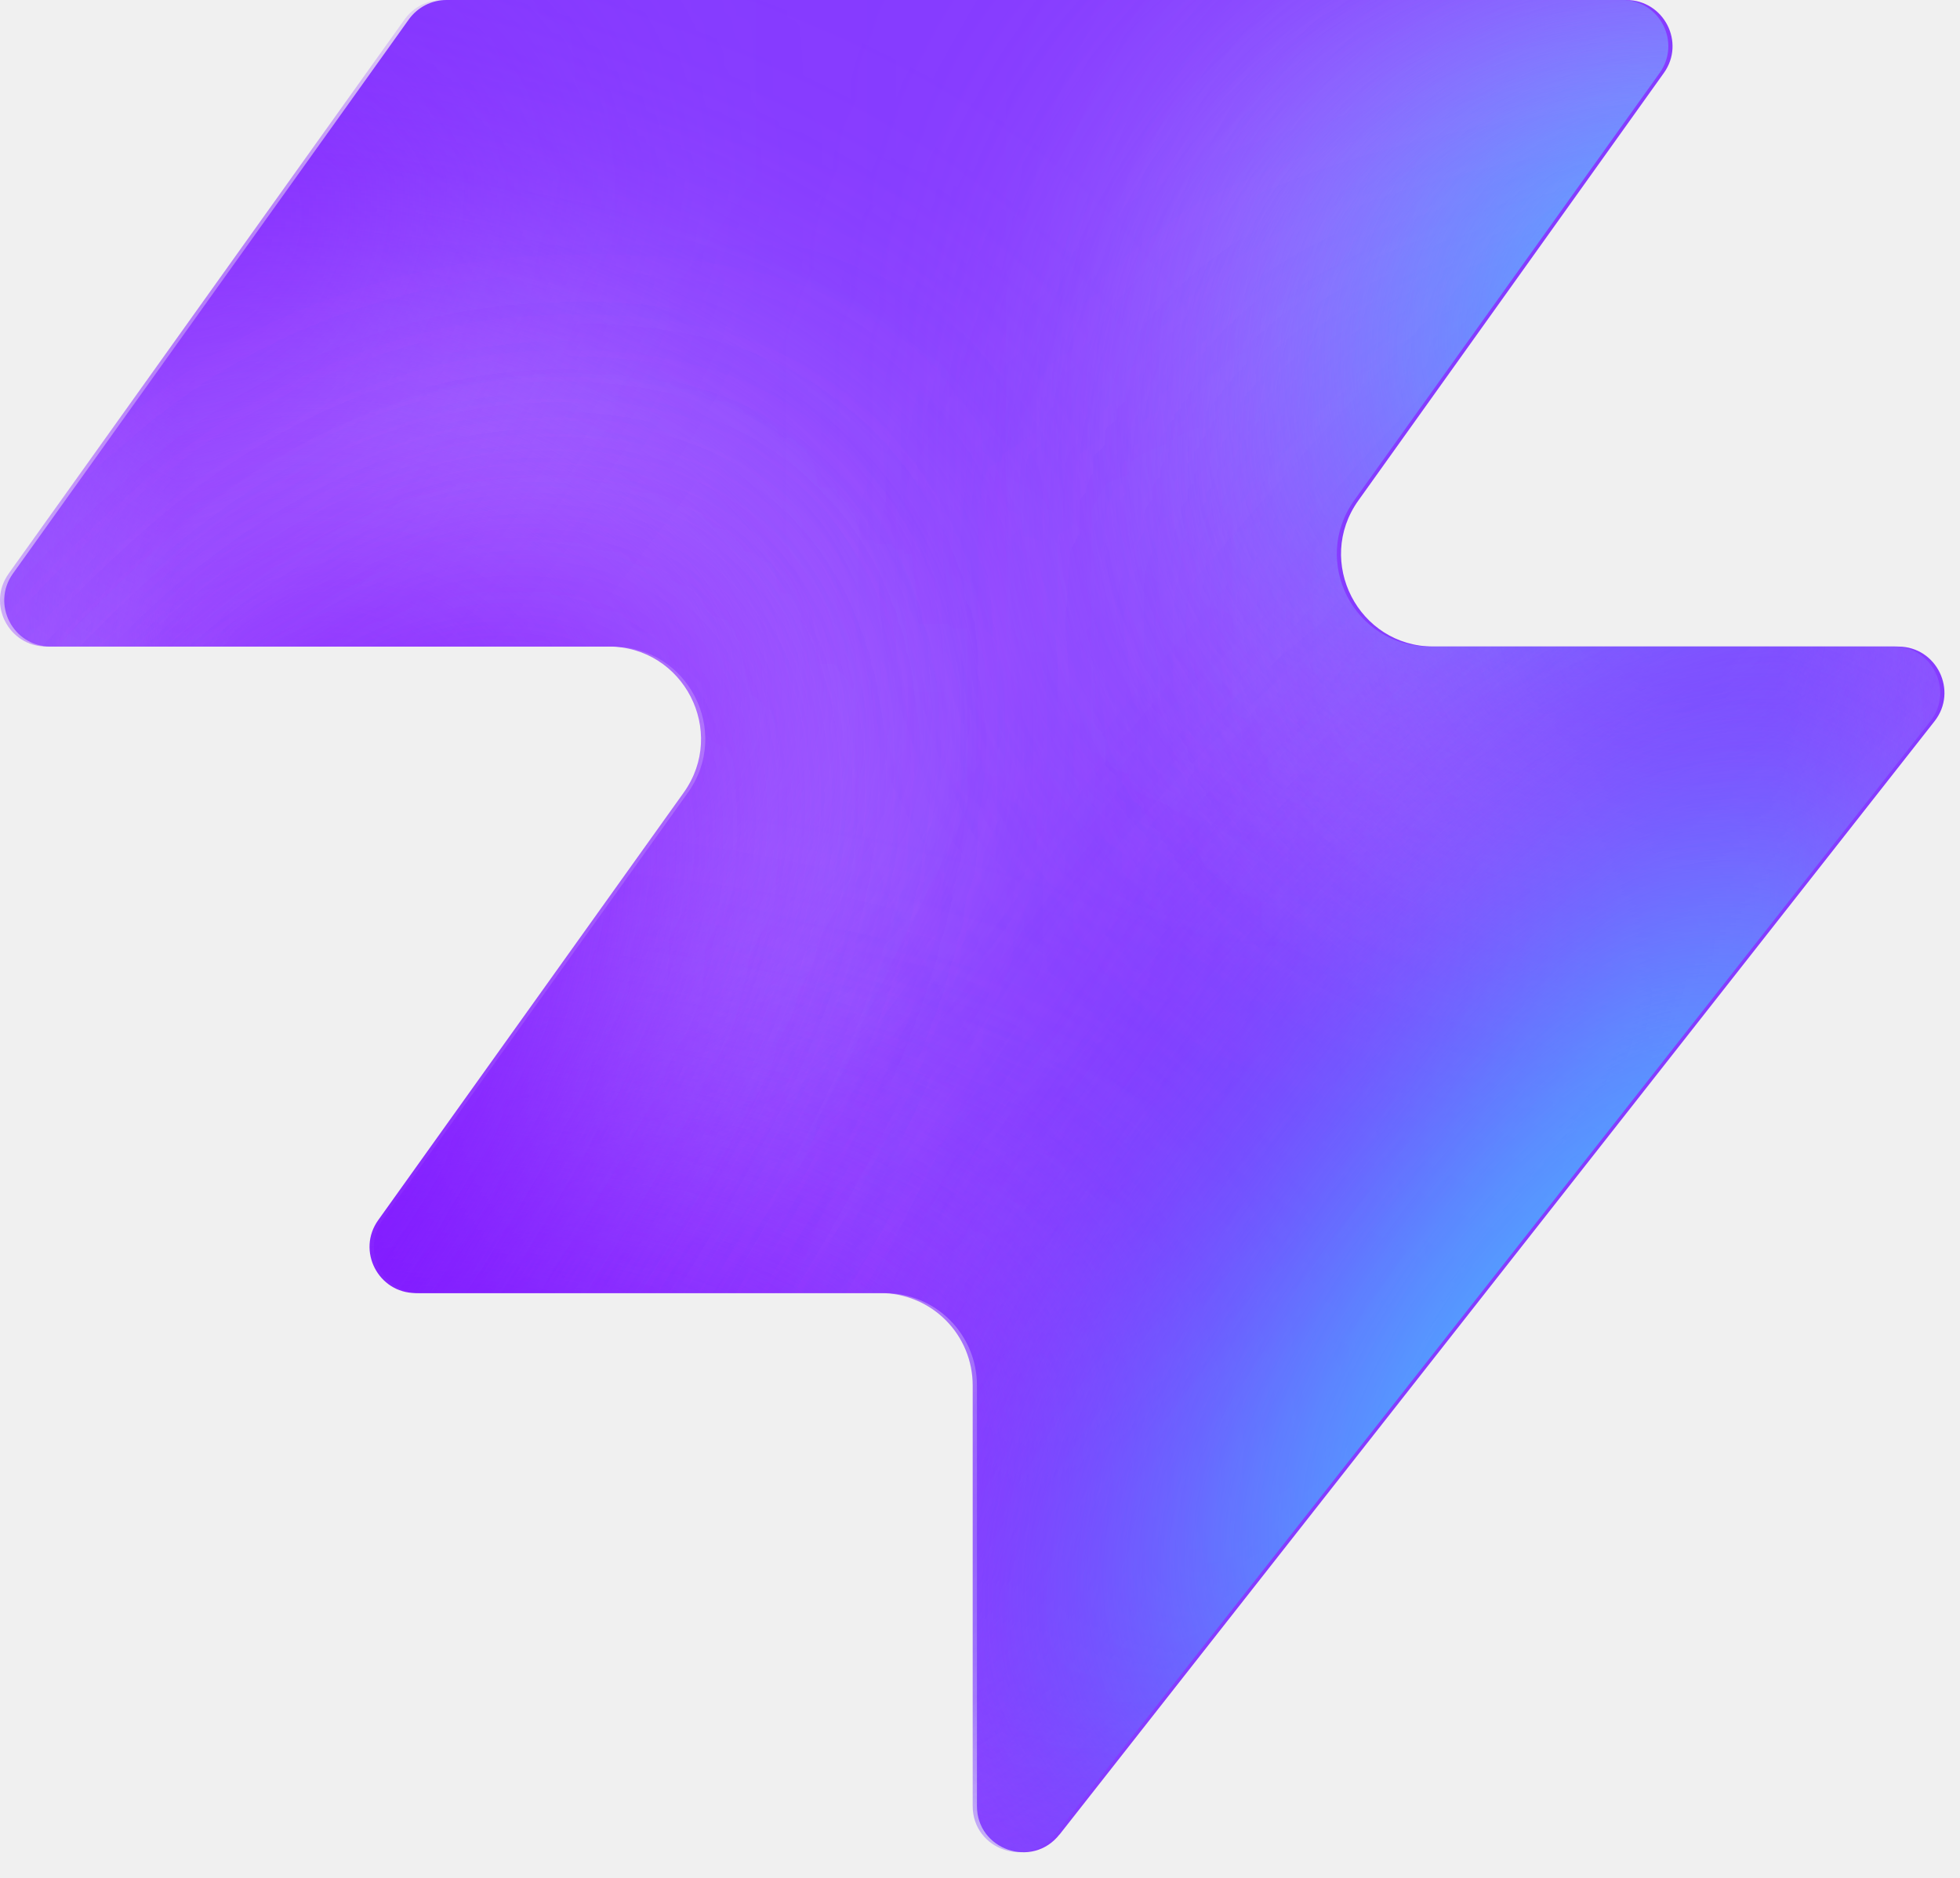
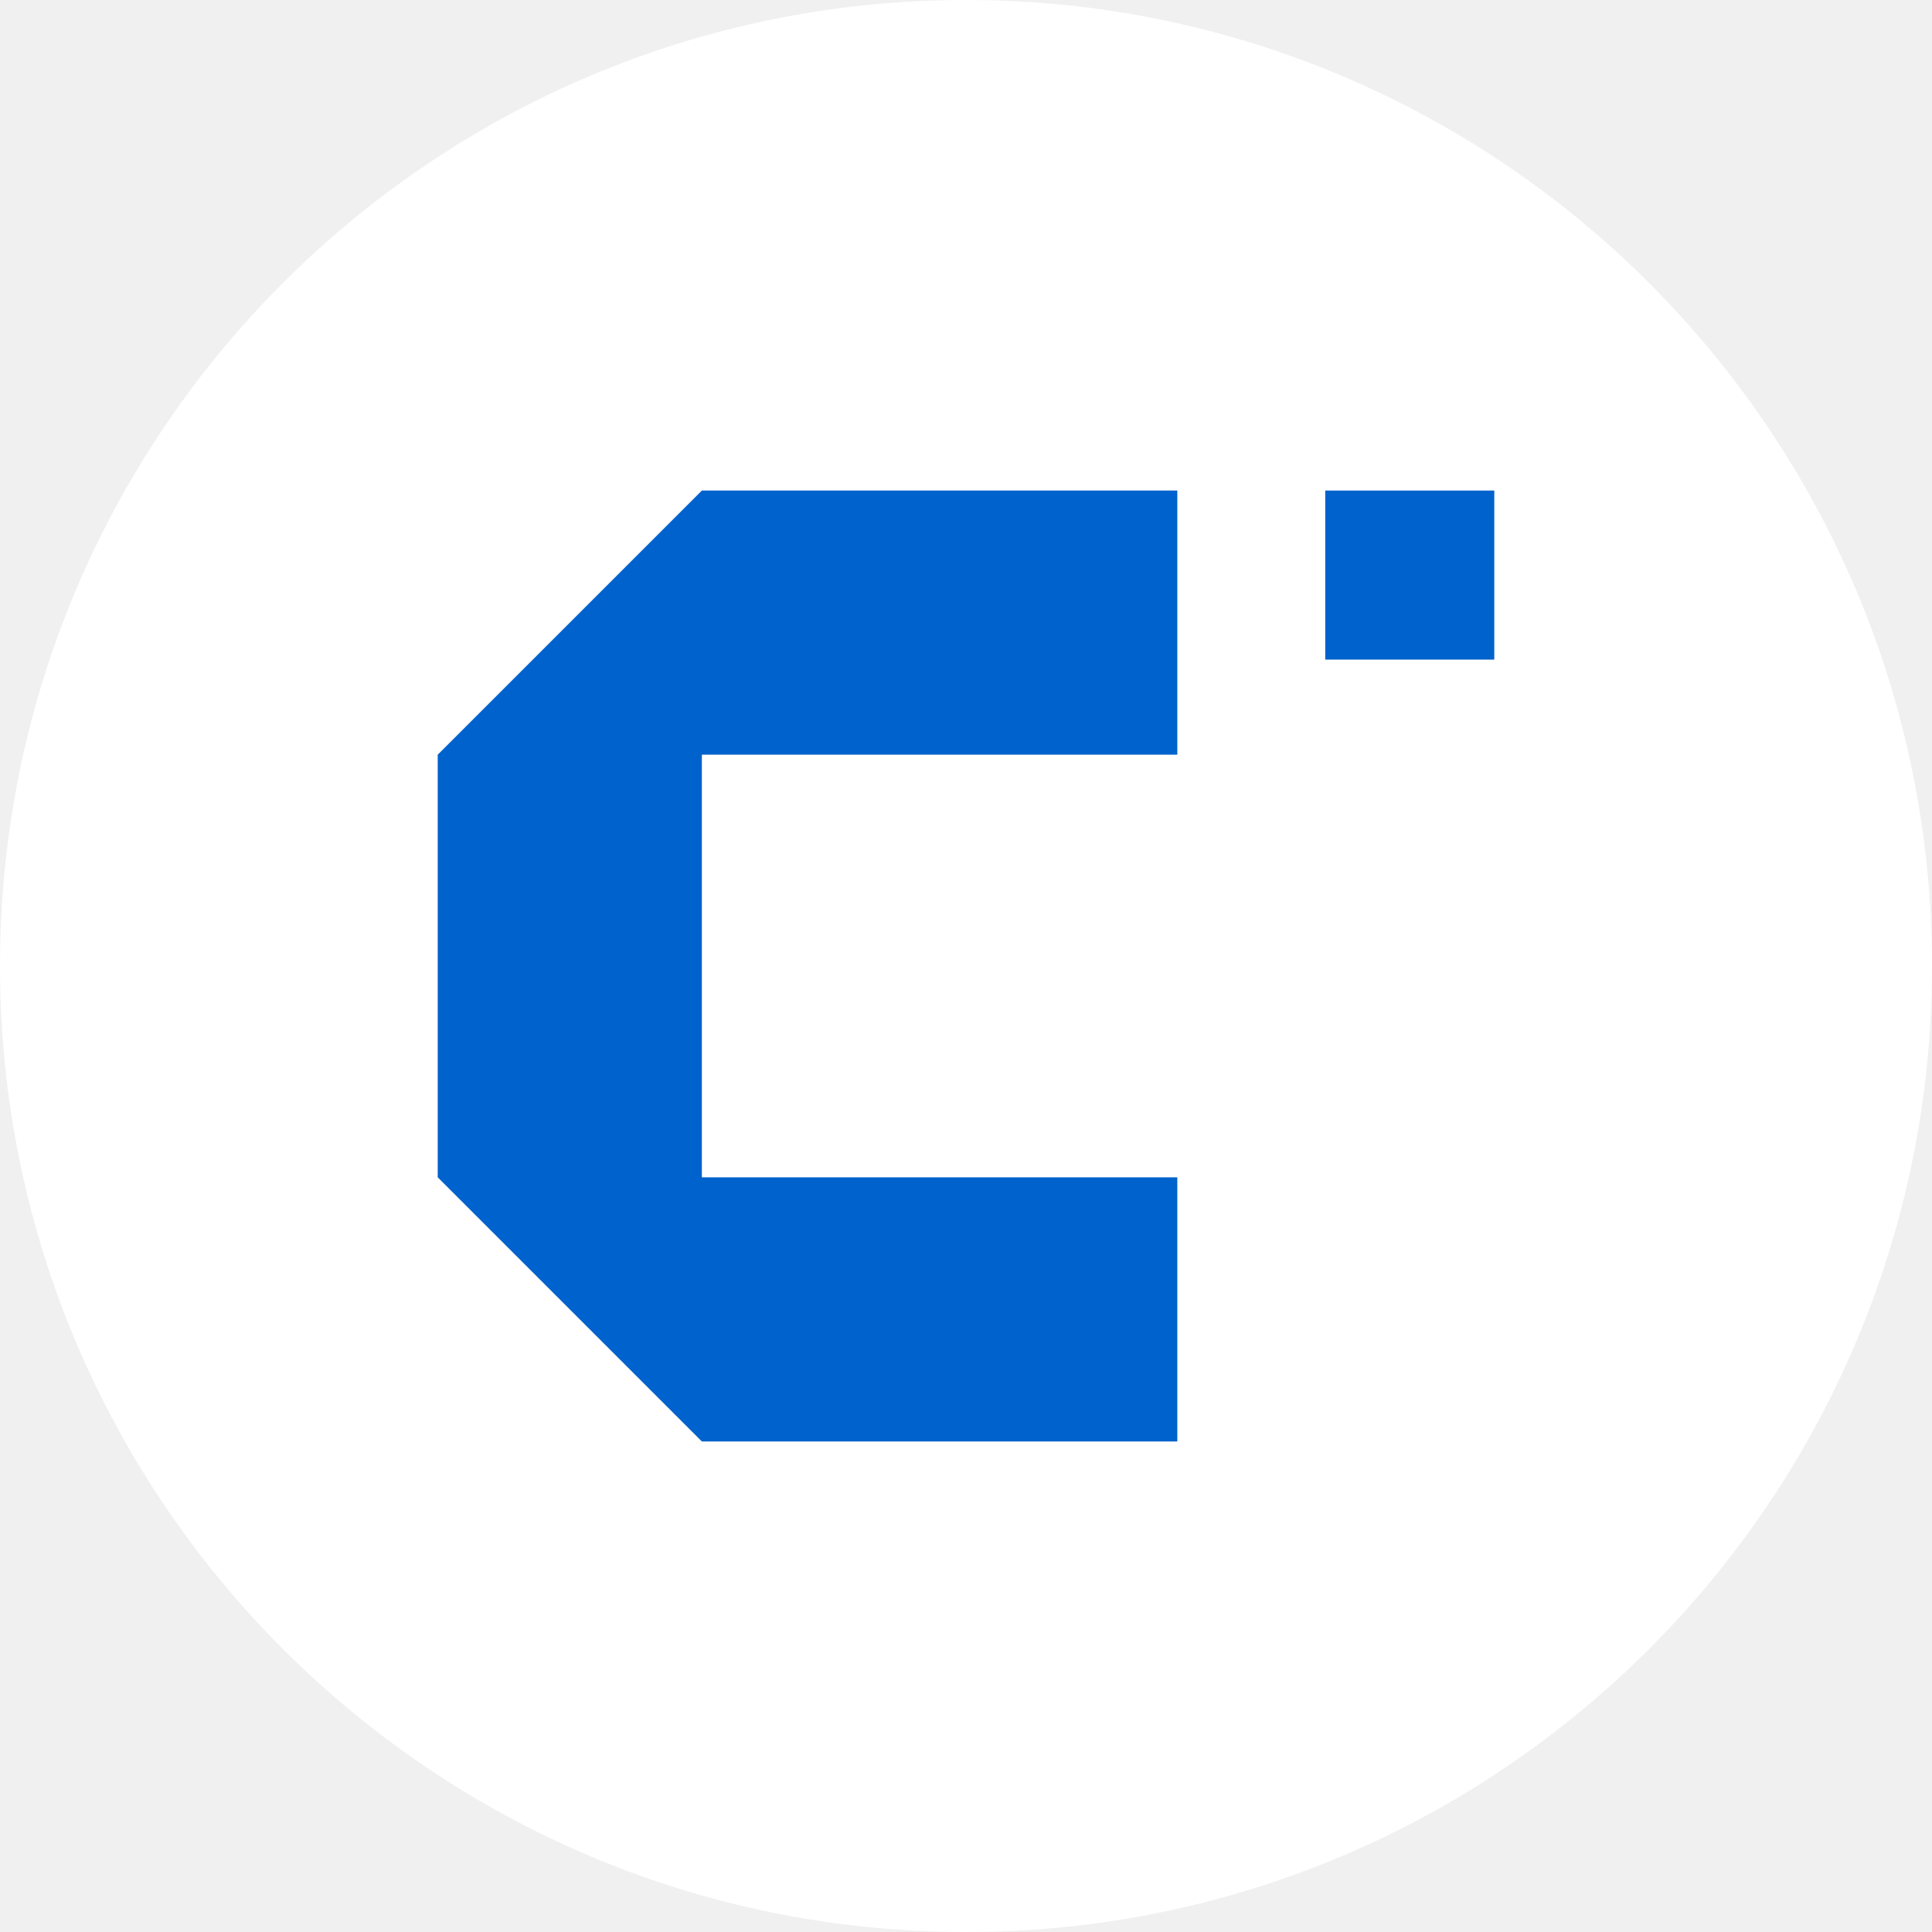
- <svg xmlns="http://www.w3.org/2000/svg" width="48" height="46" fill="none" viewBox="0 0 48 46">
-   <path fill="#863bff" d="M25.946 44.938c-.664.845-2.021.375-2.021-.698V33.937a2.26 2.26 0 0 0-2.262-2.262H10.287c-.92 0-1.456-1.04-.92-1.788l7.48-10.471c1.07-1.497 0-3.578-1.842-3.578H1.237c-.92 0-1.456-1.04-.92-1.788L10.013.474c.214-.297.556-.474.92-.474h28.894c.92 0 1.456 1.04.92 1.788l-7.48 10.471c-1.07 1.498 0 3.579 1.842 3.579h11.377c.943 0 1.473 1.088.89 1.83L25.947 44.94z" style="fill:#863bff;fill:color(display-p3 .525 .23 1);fill-opacity:1" />
-   <mask id="a" width="48" height="46" x="0" y="0" maskUnits="userSpaceOnUse" style="mask-type:alpha">
-     <path fill="#000" d="M25.842 44.938c-.664.844-2.021.375-2.021-.698V33.937a2.26 2.26 0 0 0-2.262-2.262H10.183c-.92 0-1.456-1.04-.92-1.788l7.48-10.471c1.07-1.498 0-3.579-1.842-3.579H1.133c-.92 0-1.456-1.04-.92-1.787L9.91.473c.214-.297.556-.474.92-.474h28.894c.92 0 1.456 1.04.92 1.788l-7.48 10.471c-1.07 1.498 0 3.578 1.842 3.578h11.377c.943 0 1.473 1.088.89 1.832L25.843 44.94z" style="fill:#000;fill-opacity:1" />
-   </mask>
-   <g mask="url(#a)">
-     <g filter="url(#b)">
-       <ellipse cx="5.508" cy="14.704" fill="#ede6ff" rx="5.508" ry="14.704" style="fill:#ede6ff;fill:color(display-p3 .927 .903 1);fill-opacity:1" transform="matrix(.00324 1 1 -.00324 -4.47 31.516)" />
-     </g>
-     <g filter="url(#c)">
-       <ellipse cx="10.399" cy="29.851" fill="#ede6ff" rx="10.399" ry="29.851" style="fill:#ede6ff;fill:color(display-p3 .927 .903 1);fill-opacity:1" transform="matrix(.00324 1 1 -.00324 -39.328 7.883)" />
-     </g>
-     <g filter="url(#d)">
-       <ellipse cx="5.508" cy="30.487" fill="#7e14ff" rx="5.508" ry="30.487" style="fill:#7e14ff;fill:color(display-p3 .492 .077 1);fill-opacity:1" transform="rotate(89.814 -25.913 -14.639)scale(1 -1)" />
-     </g>
-     <g filter="url(#e)">
-       <ellipse cx="5.508" cy="30.599" fill="#7e14ff" rx="5.508" ry="30.599" style="fill:#7e14ff;fill:color(display-p3 .492 .077 1);fill-opacity:1" transform="rotate(89.814 -32.644 -3.334)scale(1 -1)" />
-     </g>
-     <g filter="url(#f)">
-       <ellipse cx="5.508" cy="30.599" fill="#7e14ff" rx="5.508" ry="30.599" style="fill:#7e14ff;fill:color(display-p3 .492 .077 1);fill-opacity:1" transform="matrix(.00324 1 1 -.00324 -34.34 30.47)" />
-     </g>
-     <g filter="url(#g)">
-       <ellipse cx="14.072" cy="22.078" fill="#ede6ff" rx="14.072" ry="22.078" style="fill:#ede6ff;fill:color(display-p3 .927 .903 1);fill-opacity:1" transform="rotate(93.35 24.506 48.493)scale(-1 1)" />
-     </g>
-     <g filter="url(#h)">
-       <ellipse cx="3.47" cy="21.501" fill="#7e14ff" rx="3.47" ry="21.501" style="fill:#7e14ff;fill:color(display-p3 .492 .077 1);fill-opacity:1" transform="rotate(89.009 28.708 47.59)scale(-1 1)" />
-     </g>
-     <g filter="url(#i)">
-       <ellipse cx="3.47" cy="21.501" fill="#7e14ff" rx="3.47" ry="21.501" style="fill:#7e14ff;fill:color(display-p3 .492 .077 1);fill-opacity:1" transform="rotate(89.009 28.708 47.59)scale(-1 1)" />
-     </g>
-     <g filter="url(#j)">
-       <ellipse cx=".387" cy="8.972" fill="#7e14ff" rx="4.407" ry="29.108" style="fill:#7e14ff;fill:color(display-p3 .492 .077 1);fill-opacity:1" transform="rotate(39.51 .387 8.972)" />
-     </g>
-     <g filter="url(#k)">
-       <ellipse cx="47.523" cy="-6.092" fill="#7e14ff" rx="4.407" ry="29.108" style="fill:#7e14ff;fill:color(display-p3 .492 .077 1);fill-opacity:1" transform="rotate(37.892 47.523 -6.092)" />
-     </g>
-     <g filter="url(#l)">
-       <ellipse cx="41.412" cy="6.333" fill="#47bfff" rx="5.971" ry="9.665" style="fill:#47bfff;fill:color(display-p3 .28 .748 1);fill-opacity:1" transform="rotate(37.892 41.412 6.333)" />
-     </g>
-     <g filter="url(#m)">
-       <ellipse cx="-1.879" cy="38.332" fill="#7e14ff" rx="4.407" ry="29.108" style="fill:#7e14ff;fill:color(display-p3 .492 .077 1);fill-opacity:1" transform="rotate(37.892 -1.88 38.332)" />
-     </g>
-     <g filter="url(#n)">
-       <ellipse cx="-1.879" cy="38.332" fill="#7e14ff" rx="4.407" ry="29.108" style="fill:#7e14ff;fill:color(display-p3 .492 .077 1);fill-opacity:1" transform="rotate(37.892 -1.88 38.332)" />
-     </g>
-     <g filter="url(#o)">
-       <ellipse cx="35.651" cy="29.907" fill="#7e14ff" rx="4.407" ry="29.108" style="fill:#7e14ff;fill:color(display-p3 .492 .077 1);fill-opacity:1" transform="rotate(37.892 35.651 29.907)" />
-     </g>
-     <g filter="url(#p)">
-       <ellipse cx="38.418" cy="32.4" fill="#47bfff" rx="5.971" ry="15.297" style="fill:#47bfff;fill:color(display-p3 .28 .748 1);fill-opacity:1" transform="rotate(37.892 38.418 32.4)" />
-     </g>
+ <svg xmlns="http://www.w3.org/2000/svg" viewBox="0 0 256 256">
+   <circle cx="128" cy="128" r="128" fill="#ffffff" />
+   <g transform="translate(58, 65) scale(1.4)" fill="#0062cc">
+     <path d="M 70 0 L 25 0 L 0 25 L 0 65 L 25 90 L 70 90 L 70 65 L 25 65 L 25 25 L 70 25 Z" />
+     <rect x="84" y="0" width="16" height="16" />
  </g>
-   <defs>
-     <filter id="b" width="60.045" height="41.654" x="-19.77" y="16.149" color-interpolation-filters="sRGB" filterUnits="userSpaceOnUse">
-       <feFlood flood-opacity="0" result="BackgroundImageFix" />
-       <feBlend in="SourceGraphic" in2="BackgroundImageFix" result="shape" />
-       <feGaussianBlur result="effect1_foregroundBlur_2002_17158" stdDeviation="7.659" />
-     </filter>
-     <filter id="c" width="90.34" height="51.437" x="-54.613" y="-7.533" color-interpolation-filters="sRGB" filterUnits="userSpaceOnUse">
-       <feFlood flood-opacity="0" result="BackgroundImageFix" />
-       <feBlend in="SourceGraphic" in2="BackgroundImageFix" result="shape" />
-       <feGaussianBlur result="effect1_foregroundBlur_2002_17158" stdDeviation="7.659" />
-     </filter>
-     <filter id="d" width="79.355" height="29.4" x="-49.64" y="2.03" color-interpolation-filters="sRGB" filterUnits="userSpaceOnUse">
-       <feFlood flood-opacity="0" result="BackgroundImageFix" />
-       <feBlend in="SourceGraphic" in2="BackgroundImageFix" result="shape" />
-       <feGaussianBlur result="effect1_foregroundBlur_2002_17158" stdDeviation="4.596" />
-     </filter>
-     <filter id="e" width="79.579" height="29.4" x="-45.045" y="20.029" color-interpolation-filters="sRGB" filterUnits="userSpaceOnUse">
-       <feFlood flood-opacity="0" result="BackgroundImageFix" />
-       <feBlend in="SourceGraphic" in2="BackgroundImageFix" result="shape" />
-       <feGaussianBlur result="effect1_foregroundBlur_2002_17158" stdDeviation="4.596" />
-     </filter>
-     <filter id="f" width="79.579" height="29.4" x="-43.513" y="21.178" color-interpolation-filters="sRGB" filterUnits="userSpaceOnUse">
-       <feFlood flood-opacity="0" result="BackgroundImageFix" />
-       <feBlend in="SourceGraphic" in2="BackgroundImageFix" result="shape" />
-       <feGaussianBlur result="effect1_foregroundBlur_2002_17158" stdDeviation="4.596" />
-     </filter>
-     <filter id="g" width="74.749" height="58.852" x="15.756" y="-17.901" color-interpolation-filters="sRGB" filterUnits="userSpaceOnUse">
-       <feFlood flood-opacity="0" result="BackgroundImageFix" />
-       <feBlend in="SourceGraphic" in2="BackgroundImageFix" result="shape" />
-       <feGaussianBlur result="effect1_foregroundBlur_2002_17158" stdDeviation="7.659" />
-     </filter>
-     <filter id="h" width="61.377" height="25.362" x="23.548" y="2.284" color-interpolation-filters="sRGB" filterUnits="userSpaceOnUse">
-       <feFlood flood-opacity="0" result="BackgroundImageFix" />
-       <feBlend in="SourceGraphic" in2="BackgroundImageFix" result="shape" />
-       <feGaussianBlur result="effect1_foregroundBlur_2002_17158" stdDeviation="4.596" />
-     </filter>
-     <filter id="i" width="61.377" height="25.362" x="23.548" y="2.284" color-interpolation-filters="sRGB" filterUnits="userSpaceOnUse">
-       <feFlood flood-opacity="0" result="BackgroundImageFix" />
-       <feBlend in="SourceGraphic" in2="BackgroundImageFix" result="shape" />
-       <feGaussianBlur result="effect1_foregroundBlur_2002_17158" stdDeviation="4.596" />
-     </filter>
-     <filter id="j" width="56.045" height="63.649" x="-27.636" y="-22.853" color-interpolation-filters="sRGB" filterUnits="userSpaceOnUse">
-       <feFlood flood-opacity="0" result="BackgroundImageFix" />
-       <feBlend in="SourceGraphic" in2="BackgroundImageFix" result="shape" />
-       <feGaussianBlur result="effect1_foregroundBlur_2002_17158" stdDeviation="4.596" />
-     </filter>
-     <filter id="k" width="54.814" height="64.646" x="20.116" y="-38.415" color-interpolation-filters="sRGB" filterUnits="userSpaceOnUse">
-       <feFlood flood-opacity="0" result="BackgroundImageFix" />
-       <feBlend in="SourceGraphic" in2="BackgroundImageFix" result="shape" />
-       <feGaussianBlur result="effect1_foregroundBlur_2002_17158" stdDeviation="4.596" />
-     </filter>
-     <filter id="l" width="33.541" height="35.313" x="24.641" y="-11.323" color-interpolation-filters="sRGB" filterUnits="userSpaceOnUse">
-       <feFlood flood-opacity="0" result="BackgroundImageFix" />
-       <feBlend in="SourceGraphic" in2="BackgroundImageFix" result="shape" />
-       <feGaussianBlur result="effect1_foregroundBlur_2002_17158" stdDeviation="4.596" />
-     </filter>
-     <filter id="m" width="54.814" height="64.646" x="-29.286" y="6.009" color-interpolation-filters="sRGB" filterUnits="userSpaceOnUse">
-       <feFlood flood-opacity="0" result="BackgroundImageFix" />
-       <feBlend in="SourceGraphic" in2="BackgroundImageFix" result="shape" />
-       <feGaussianBlur result="effect1_foregroundBlur_2002_17158" stdDeviation="4.596" />
-     </filter>
-     <filter id="n" width="54.814" height="64.646" x="-29.286" y="6.009" color-interpolation-filters="sRGB" filterUnits="userSpaceOnUse">
-       <feFlood flood-opacity="0" result="BackgroundImageFix" />
-       <feBlend in="SourceGraphic" in2="BackgroundImageFix" result="shape" />
-       <feGaussianBlur result="effect1_foregroundBlur_2002_17158" stdDeviation="4.596" />
-     </filter>
-     <filter id="o" width="54.814" height="64.646" x="8.244" y="-2.416" color-interpolation-filters="sRGB" filterUnits="userSpaceOnUse">
-       <feFlood flood-opacity="0" result="BackgroundImageFix" />
-       <feBlend in="SourceGraphic" in2="BackgroundImageFix" result="shape" />
-       <feGaussianBlur result="effect1_foregroundBlur_2002_17158" stdDeviation="4.596" />
-     </filter>
-     <filter id="p" width="39.409" height="43.623" x="18.713" y="10.588" color-interpolation-filters="sRGB" filterUnits="userSpaceOnUse">
-       <feFlood flood-opacity="0" result="BackgroundImageFix" />
-       <feBlend in="SourceGraphic" in2="BackgroundImageFix" result="shape" />
-       <feGaussianBlur result="effect1_foregroundBlur_2002_17158" stdDeviation="4.596" />
-     </filter>
-   </defs>
</svg>
